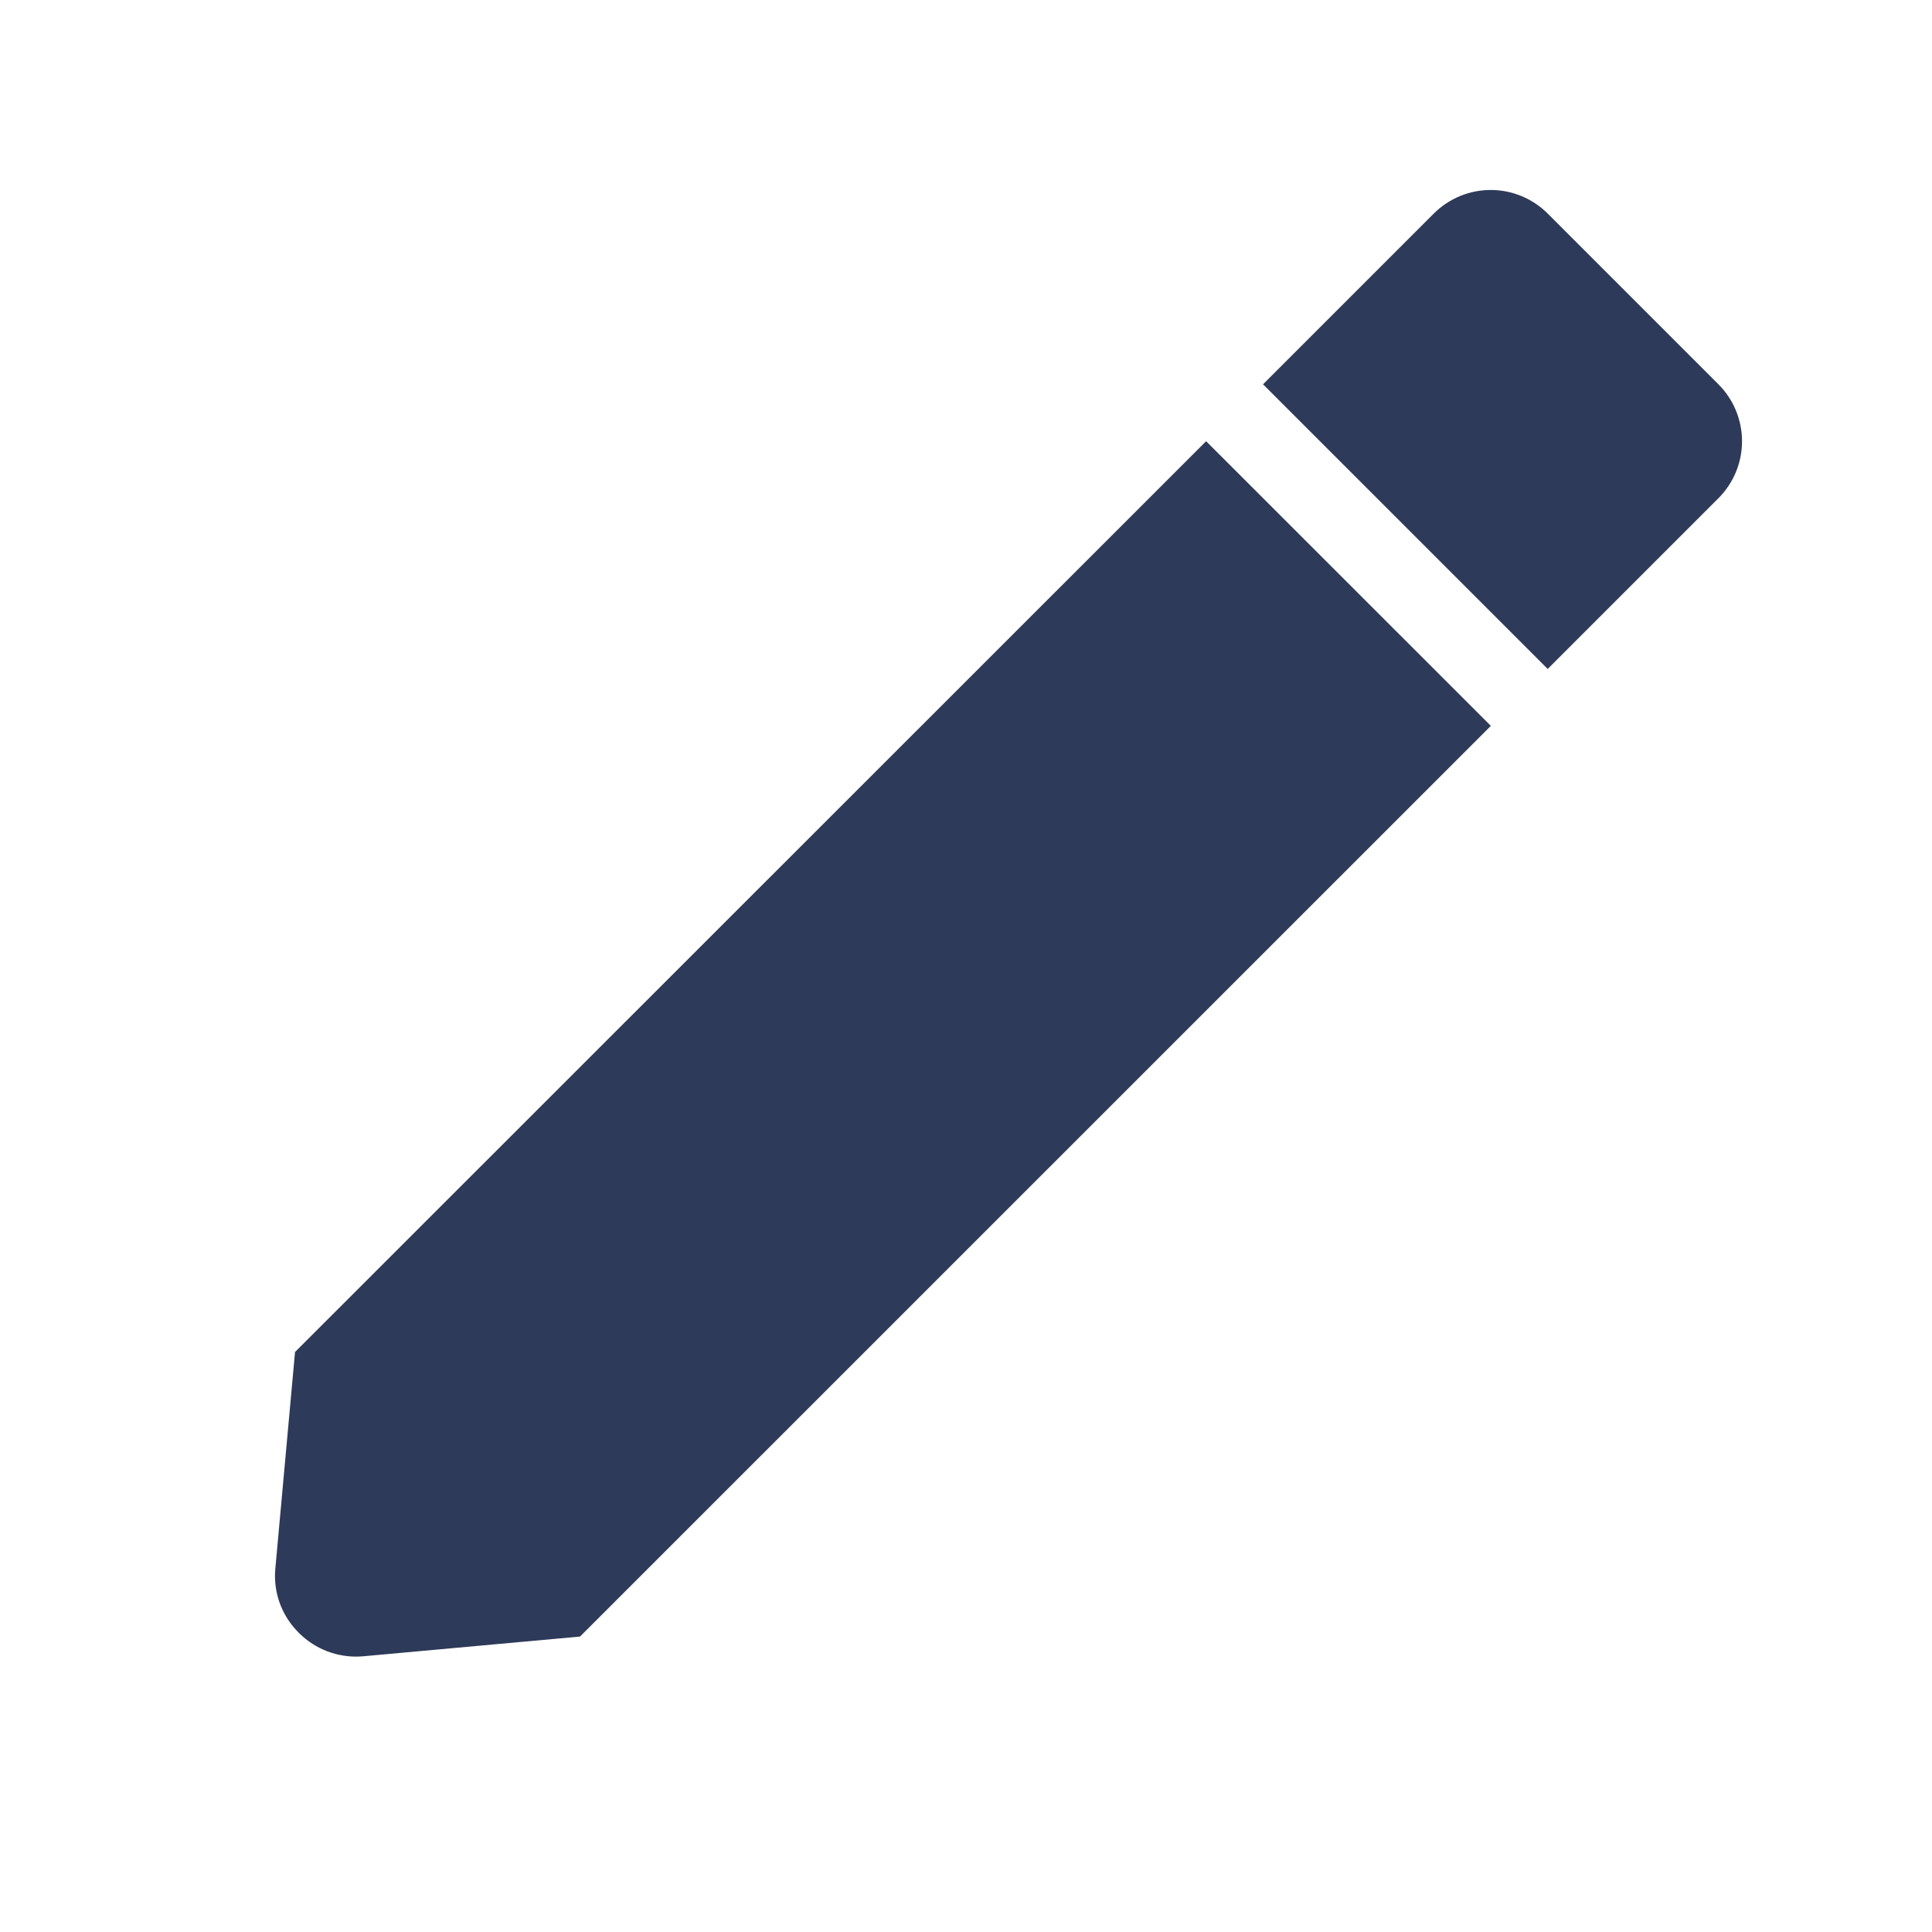
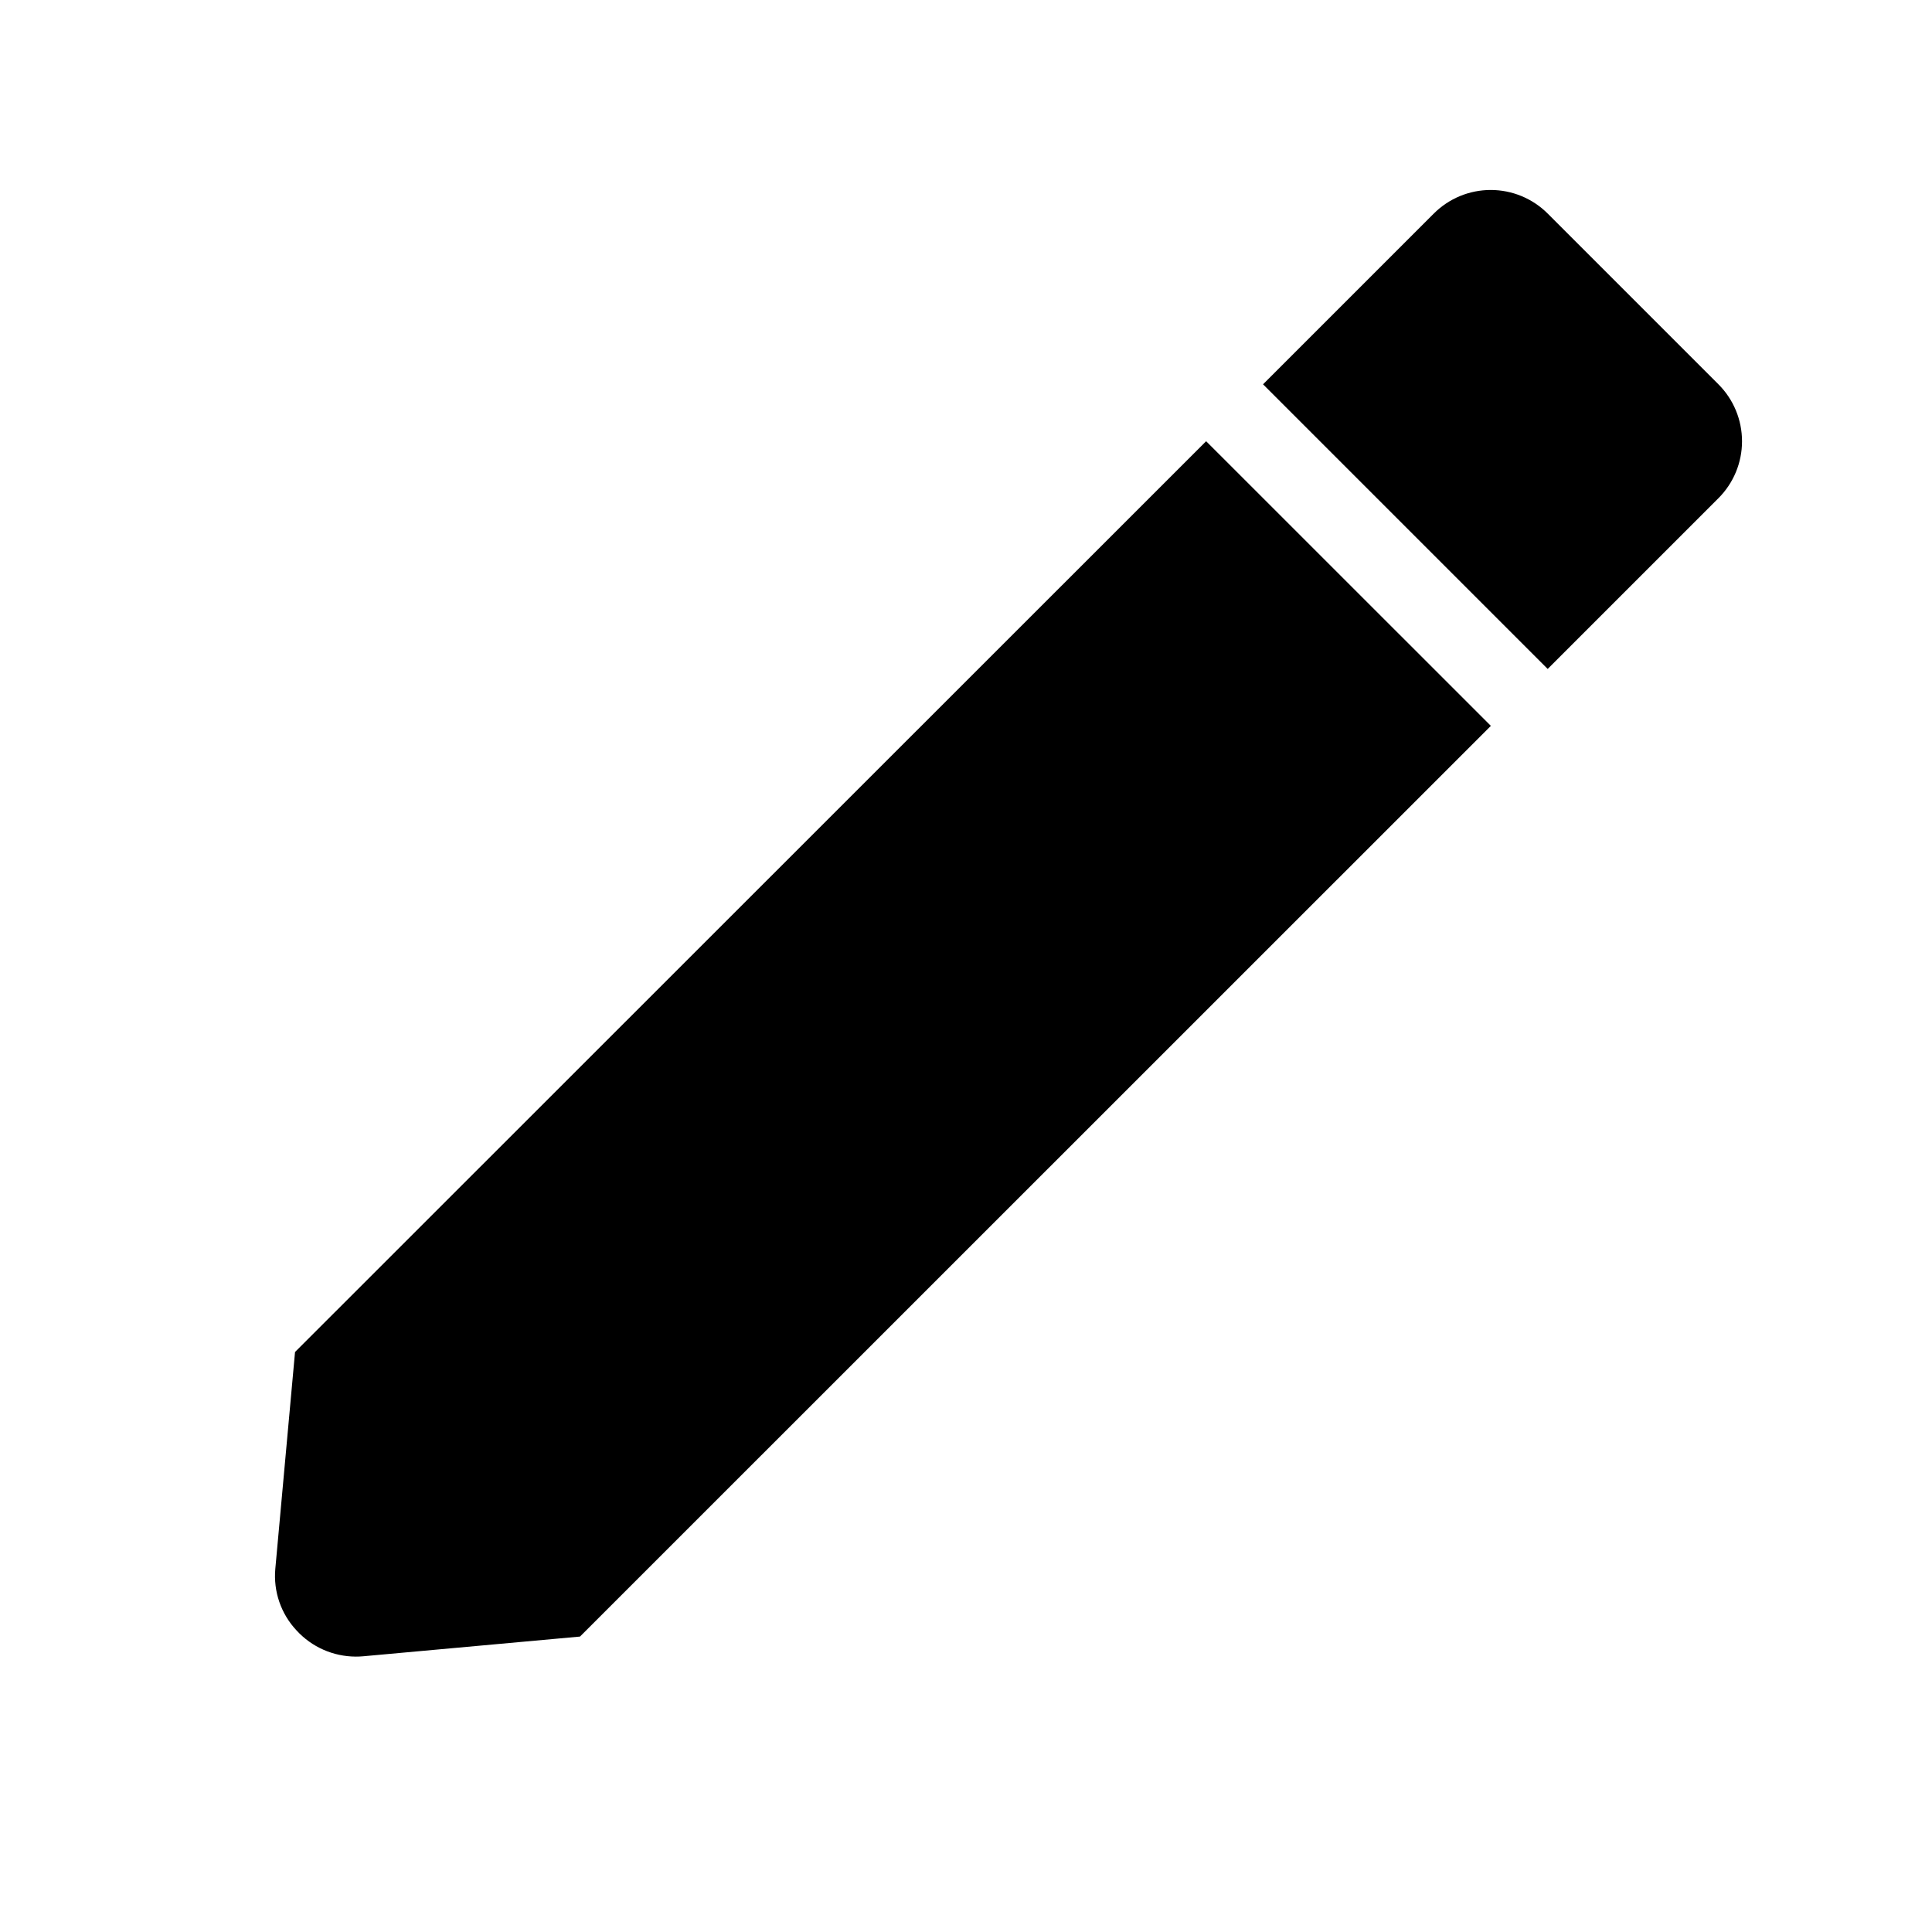
- <svg xmlns="http://www.w3.org/2000/svg" width="24" height="24" viewBox="0 0 24 24" fill="none">
-   <path d="M4.42 20.579C4.139 20.578 3.872 20.46 3.683 20.253C3.49 20.047 3.395 19.77 3.42 19.489L3.665 16.795L14.983 5.481L18.52 9.017L7.205 20.33L4.511 20.575C4.48 20.578 4.449 20.579 4.42 20.579ZM19.226 8.31L15.69 4.774L17.811 2.653C17.999 2.465 18.253 2.36 18.518 2.36C18.784 2.36 19.038 2.465 19.226 2.653L21.347 4.774C21.535 4.962 21.64 5.216 21.64 5.482C21.64 5.747 21.535 6.001 21.347 6.189L19.227 8.309L19.226 8.31Z" fill="#2E3A59" />
+ <svg xmlns="http://www.w3.org/2000/svg" viewBox="0 0 24 24">
+   <path d="M4.42 20.579C4.139 20.578 3.872 20.46 3.683 20.253C3.49 20.047 3.395 19.77 3.42 19.489L3.665 16.795L14.983 5.481L18.52 9.017L7.205 20.33L4.511 20.575C4.48 20.578 4.449 20.579 4.42 20.579ZM19.226 8.31L15.69 4.774L17.811 2.653C17.999 2.465 18.253 2.36 18.518 2.36C18.784 2.36 19.038 2.465 19.226 2.653L21.347 4.774C21.535 4.962 21.64 5.216 21.64 5.482C21.64 5.747 21.535 6.001 21.347 6.189L19.227 8.309L19.226 8.31Z" />
</svg>
